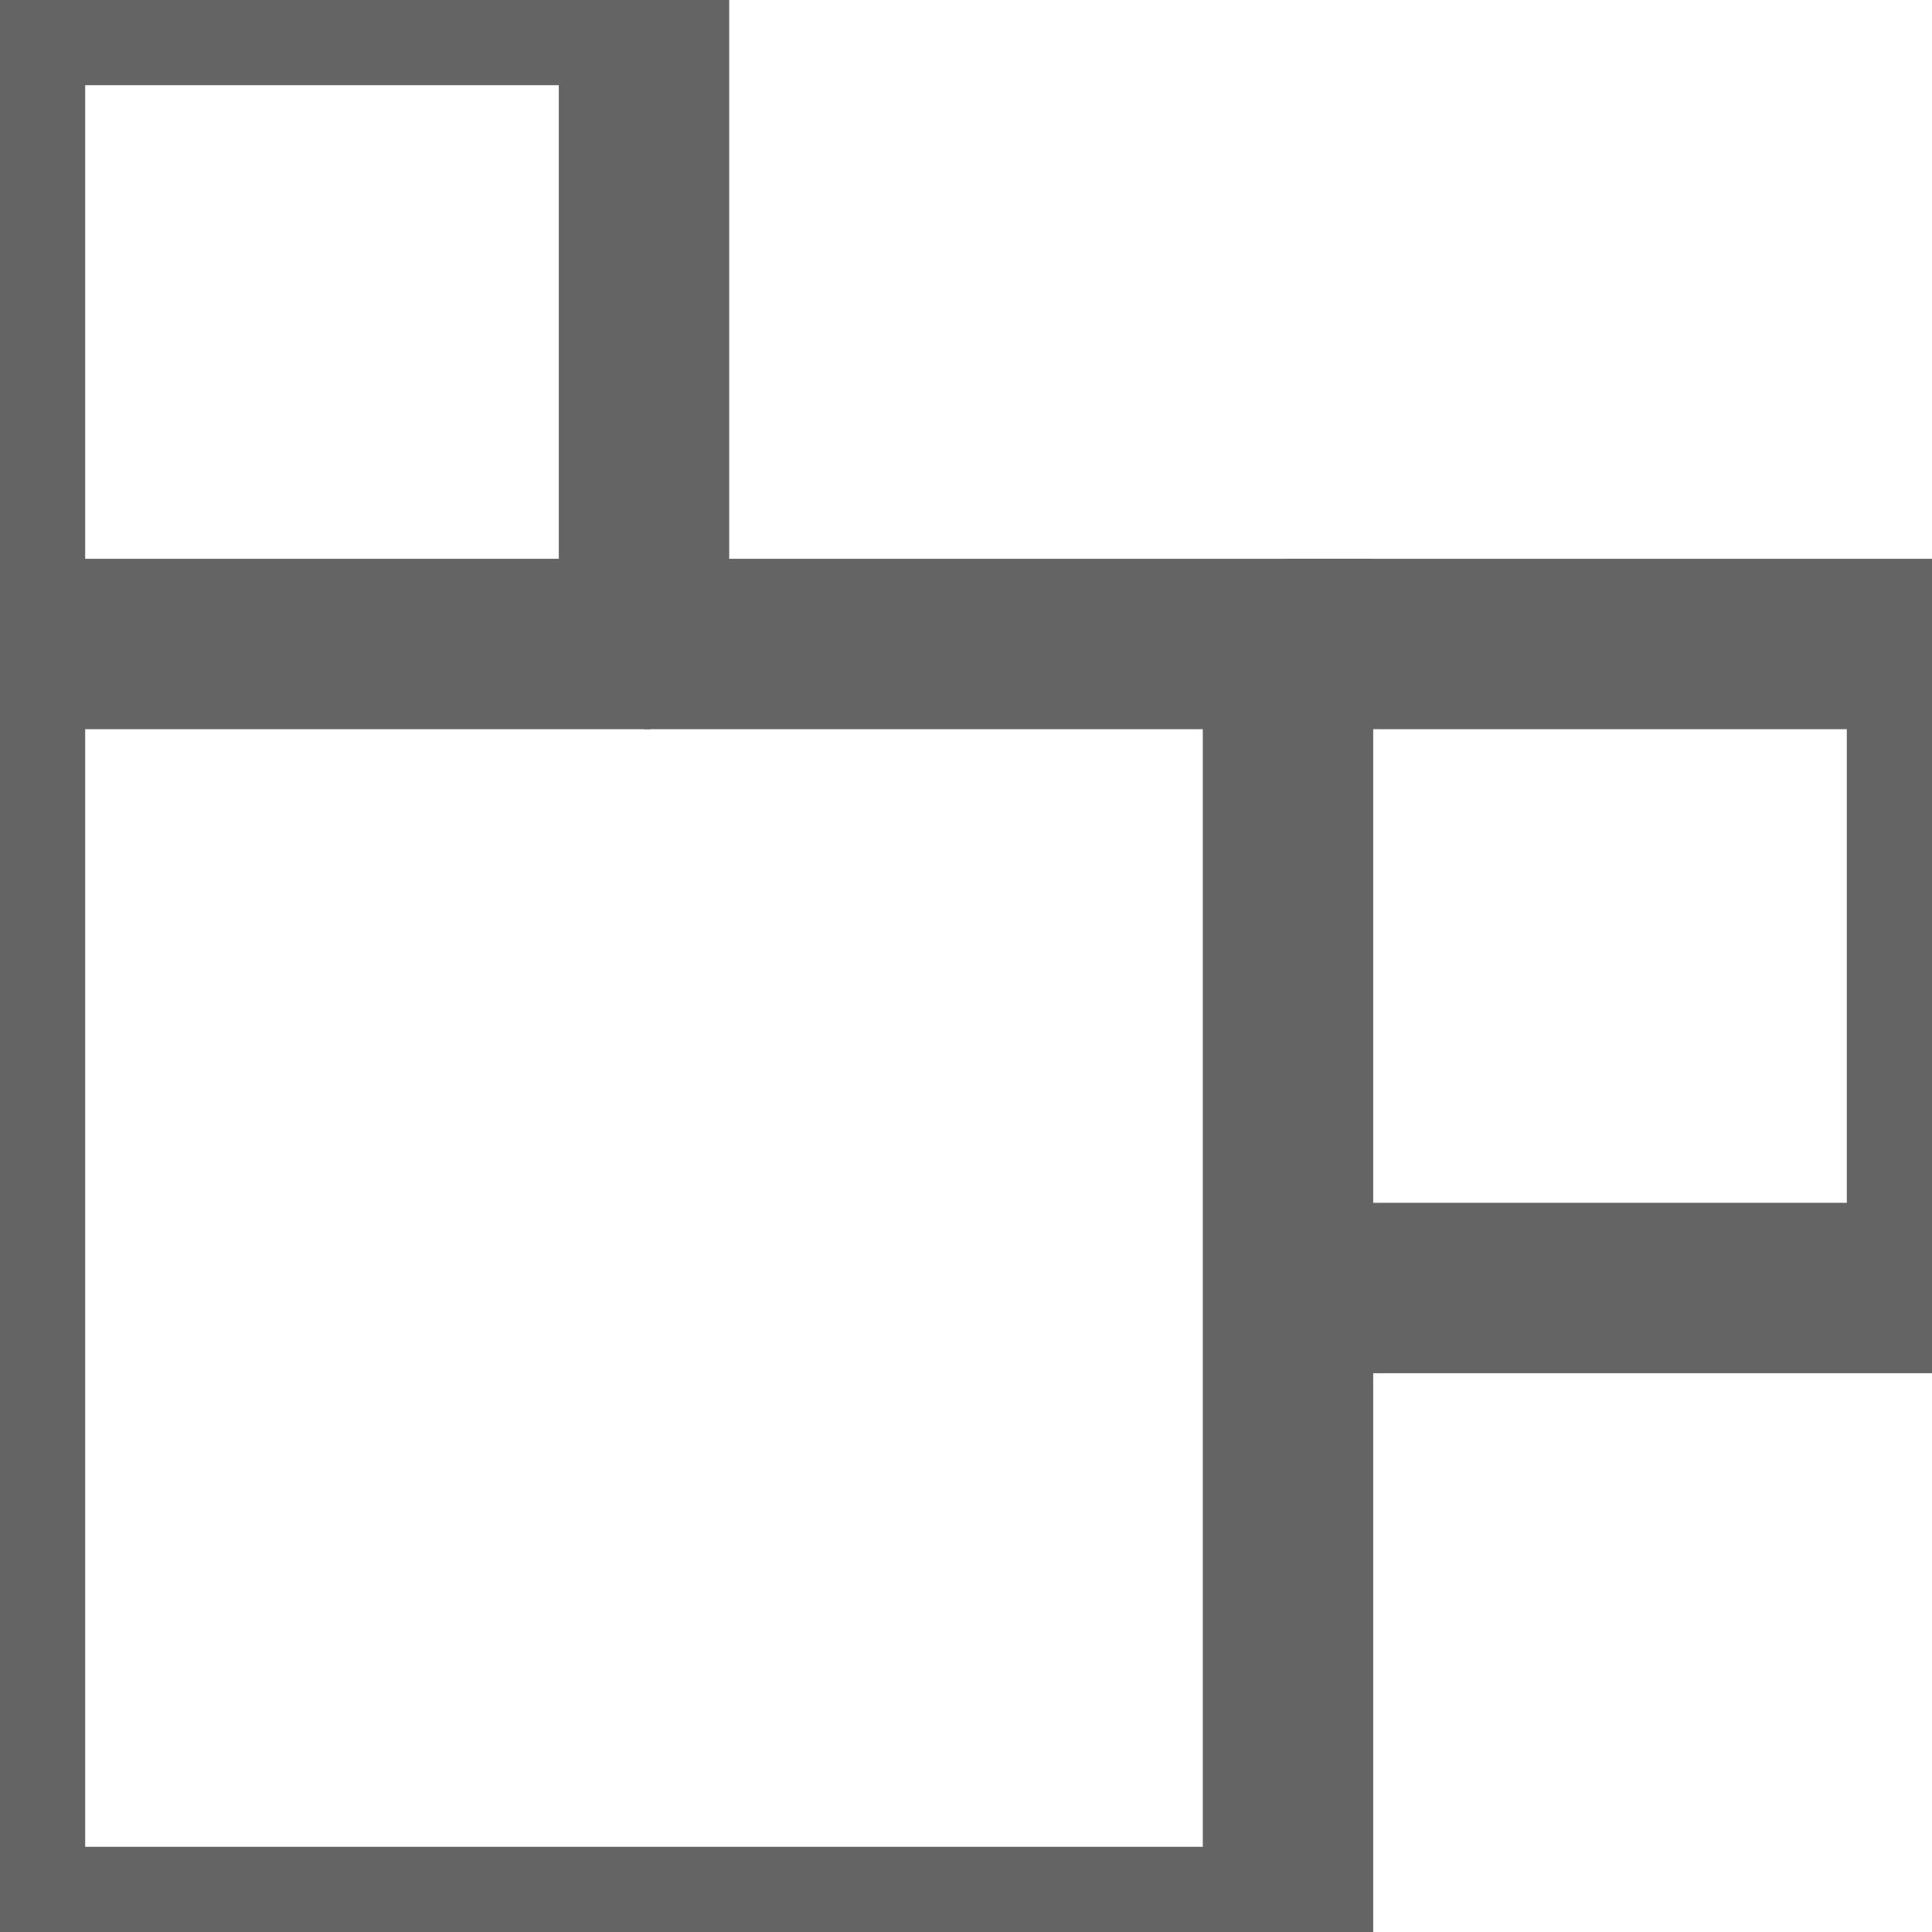
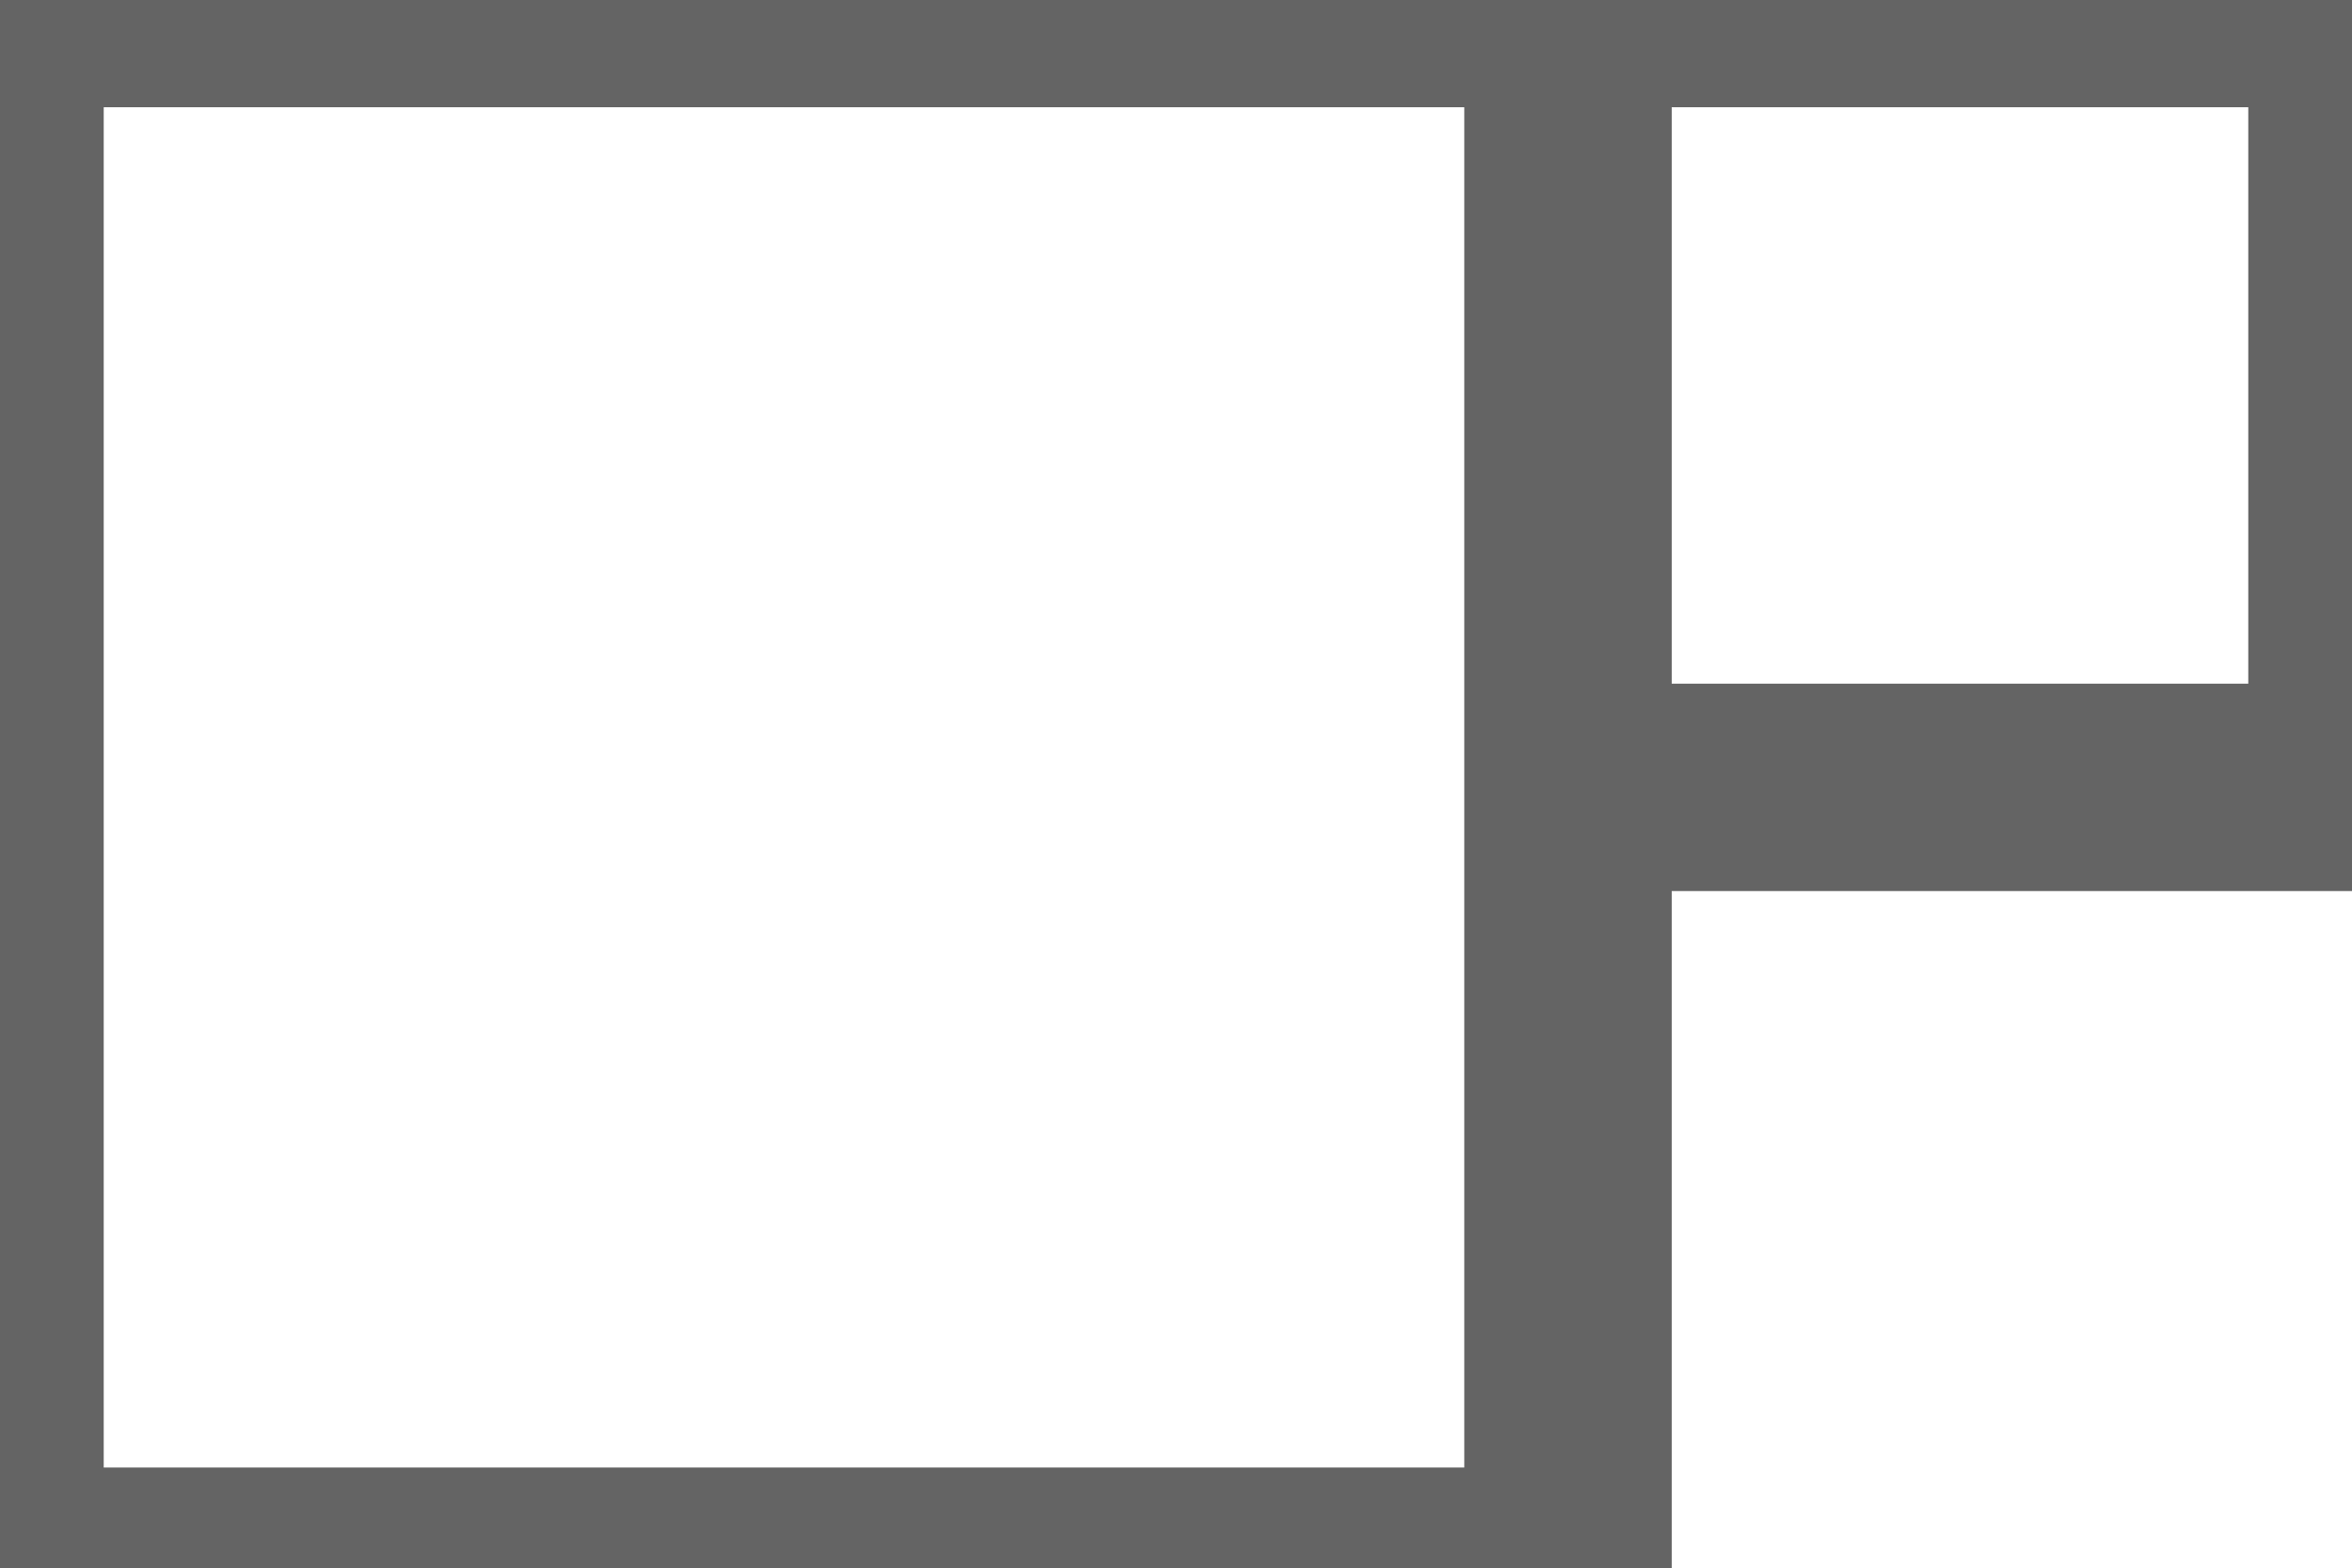
- <svg xmlns="http://www.w3.org/2000/svg" xmlns:ns1="http://www.shapertools.com/namespaces/shaper" enable-background="new 0 0 0.3 0.3" height="0.3cm" ns1:fusionaddin="version:1.5.0" version="1.1" viewBox="0 0 0.3 0.3" width="0.3cm" x="0cm" xml:space="preserve" y="0cm">
-   <path d="M0.2,0 L0.2,0.1 0.2,0.2 0.1,0.2 0,0.2 0,0.1 0,0 0.1,0 0.2,0z" fill="none" ns1:cutDepth="0" ns1:pathType="guide" stroke="rgb(100,100,100)" transform="matrix(1,0,0,-1,-0,0.3)" vector-effect="non-scaling-stroke" />
-   <path d="M0,0.2 L0,0.3 0.1,0.3 0.1,0.2" fill="none" ns1:cutDepth="0" ns1:pathType="guide" stroke="rgb(100,100,100)" transform="matrix(1,0,0,-1,-0,0.3)" vector-effect="non-scaling-stroke" />
-   <path d="M0.2,0.1 L0.3,0.1 0.3,0.2 0.2,0.2" fill="none" ns1:cutDepth="0" ns1:pathType="guide" stroke="rgb(100,100,100)" transform="matrix(1,0,0,-1,-0,0.3)" vector-effect="non-scaling-stroke" />
-   <path d="M0.3,0.1 a0,0 0 1,1 0.001,0 a0,0 0 1,1 -0.001,0z" fill="none" ns1:cutDepth="0" ns1:pathType="guide" stroke="rgb(100,100,100)" transform="matrix(1,0,0,-1,-0,0.3)" vector-effect="non-scaling-stroke" />
-   <path d="M0.1,0.2 a0,0 0 1,1 0.001,0 a0,0 0 1,1 -0.001,0z" fill="none" ns1:cutDepth="0" ns1:pathType="guide" stroke="rgb(100,100,100)" transform="matrix(1,0,0,-1,-0,0.3)" vector-effect="non-scaling-stroke" />
+ <svg xmlns="http://www.w3.org/2000/svg" xmlns:ns1="http://www.shapertools.com/namespaces/shaper" enable-background="new 0 0 0.3 0.2" height="0.2cm" ns1:fusionaddin="version:1.5.0" version="1.1" viewBox="0 0 0.3 0.2" width="0.3cm" x="0cm" xml:space="preserve" y="0cm">
+   <path d="M0.2,0 L0.2,0.1 0.2,0.2 0.1,0.2 0,0.2 0,0.1 0,0 0.1,0 0.2,0z" fill="none" ns1:cutDepth="0" ns1:pathType="guide" stroke="rgb(100,100,100)" transform="matrix(1,0,0,-1,-0,0.20045)" vector-effect="non-scaling-stroke" />
+   <path d="M0.2,0.1 L0.3,0.1 0.3,0.2 0.2,0.2" fill="none" ns1:cutDepth="0" ns1:pathType="guide" stroke="rgb(100,100,100)" transform="matrix(1,0,0,-1,-0,0.20045)" vector-effect="non-scaling-stroke" />
+   <path d="M0.3,0.1 a0,0 0 1,1 0.001,0 a0,0 0 1,1 -0.001,0z" fill="none" ns1:cutDepth="0" ns1:pathType="guide" stroke="rgb(100,100,100)" transform="matrix(1,0,0,-1,-0,0.20045)" vector-effect="non-scaling-stroke" />
+   <path d="M0.1,0.2 a0,0 0 1,1 0.001,0 a0,0 0 1,1 -0.001,0z" fill="none" ns1:cutDepth="0" ns1:pathType="guide" stroke="rgb(100,100,100)" transform="matrix(1,0,0,-1,-0,0.20045)" vector-effect="non-scaling-stroke" />
</svg>
